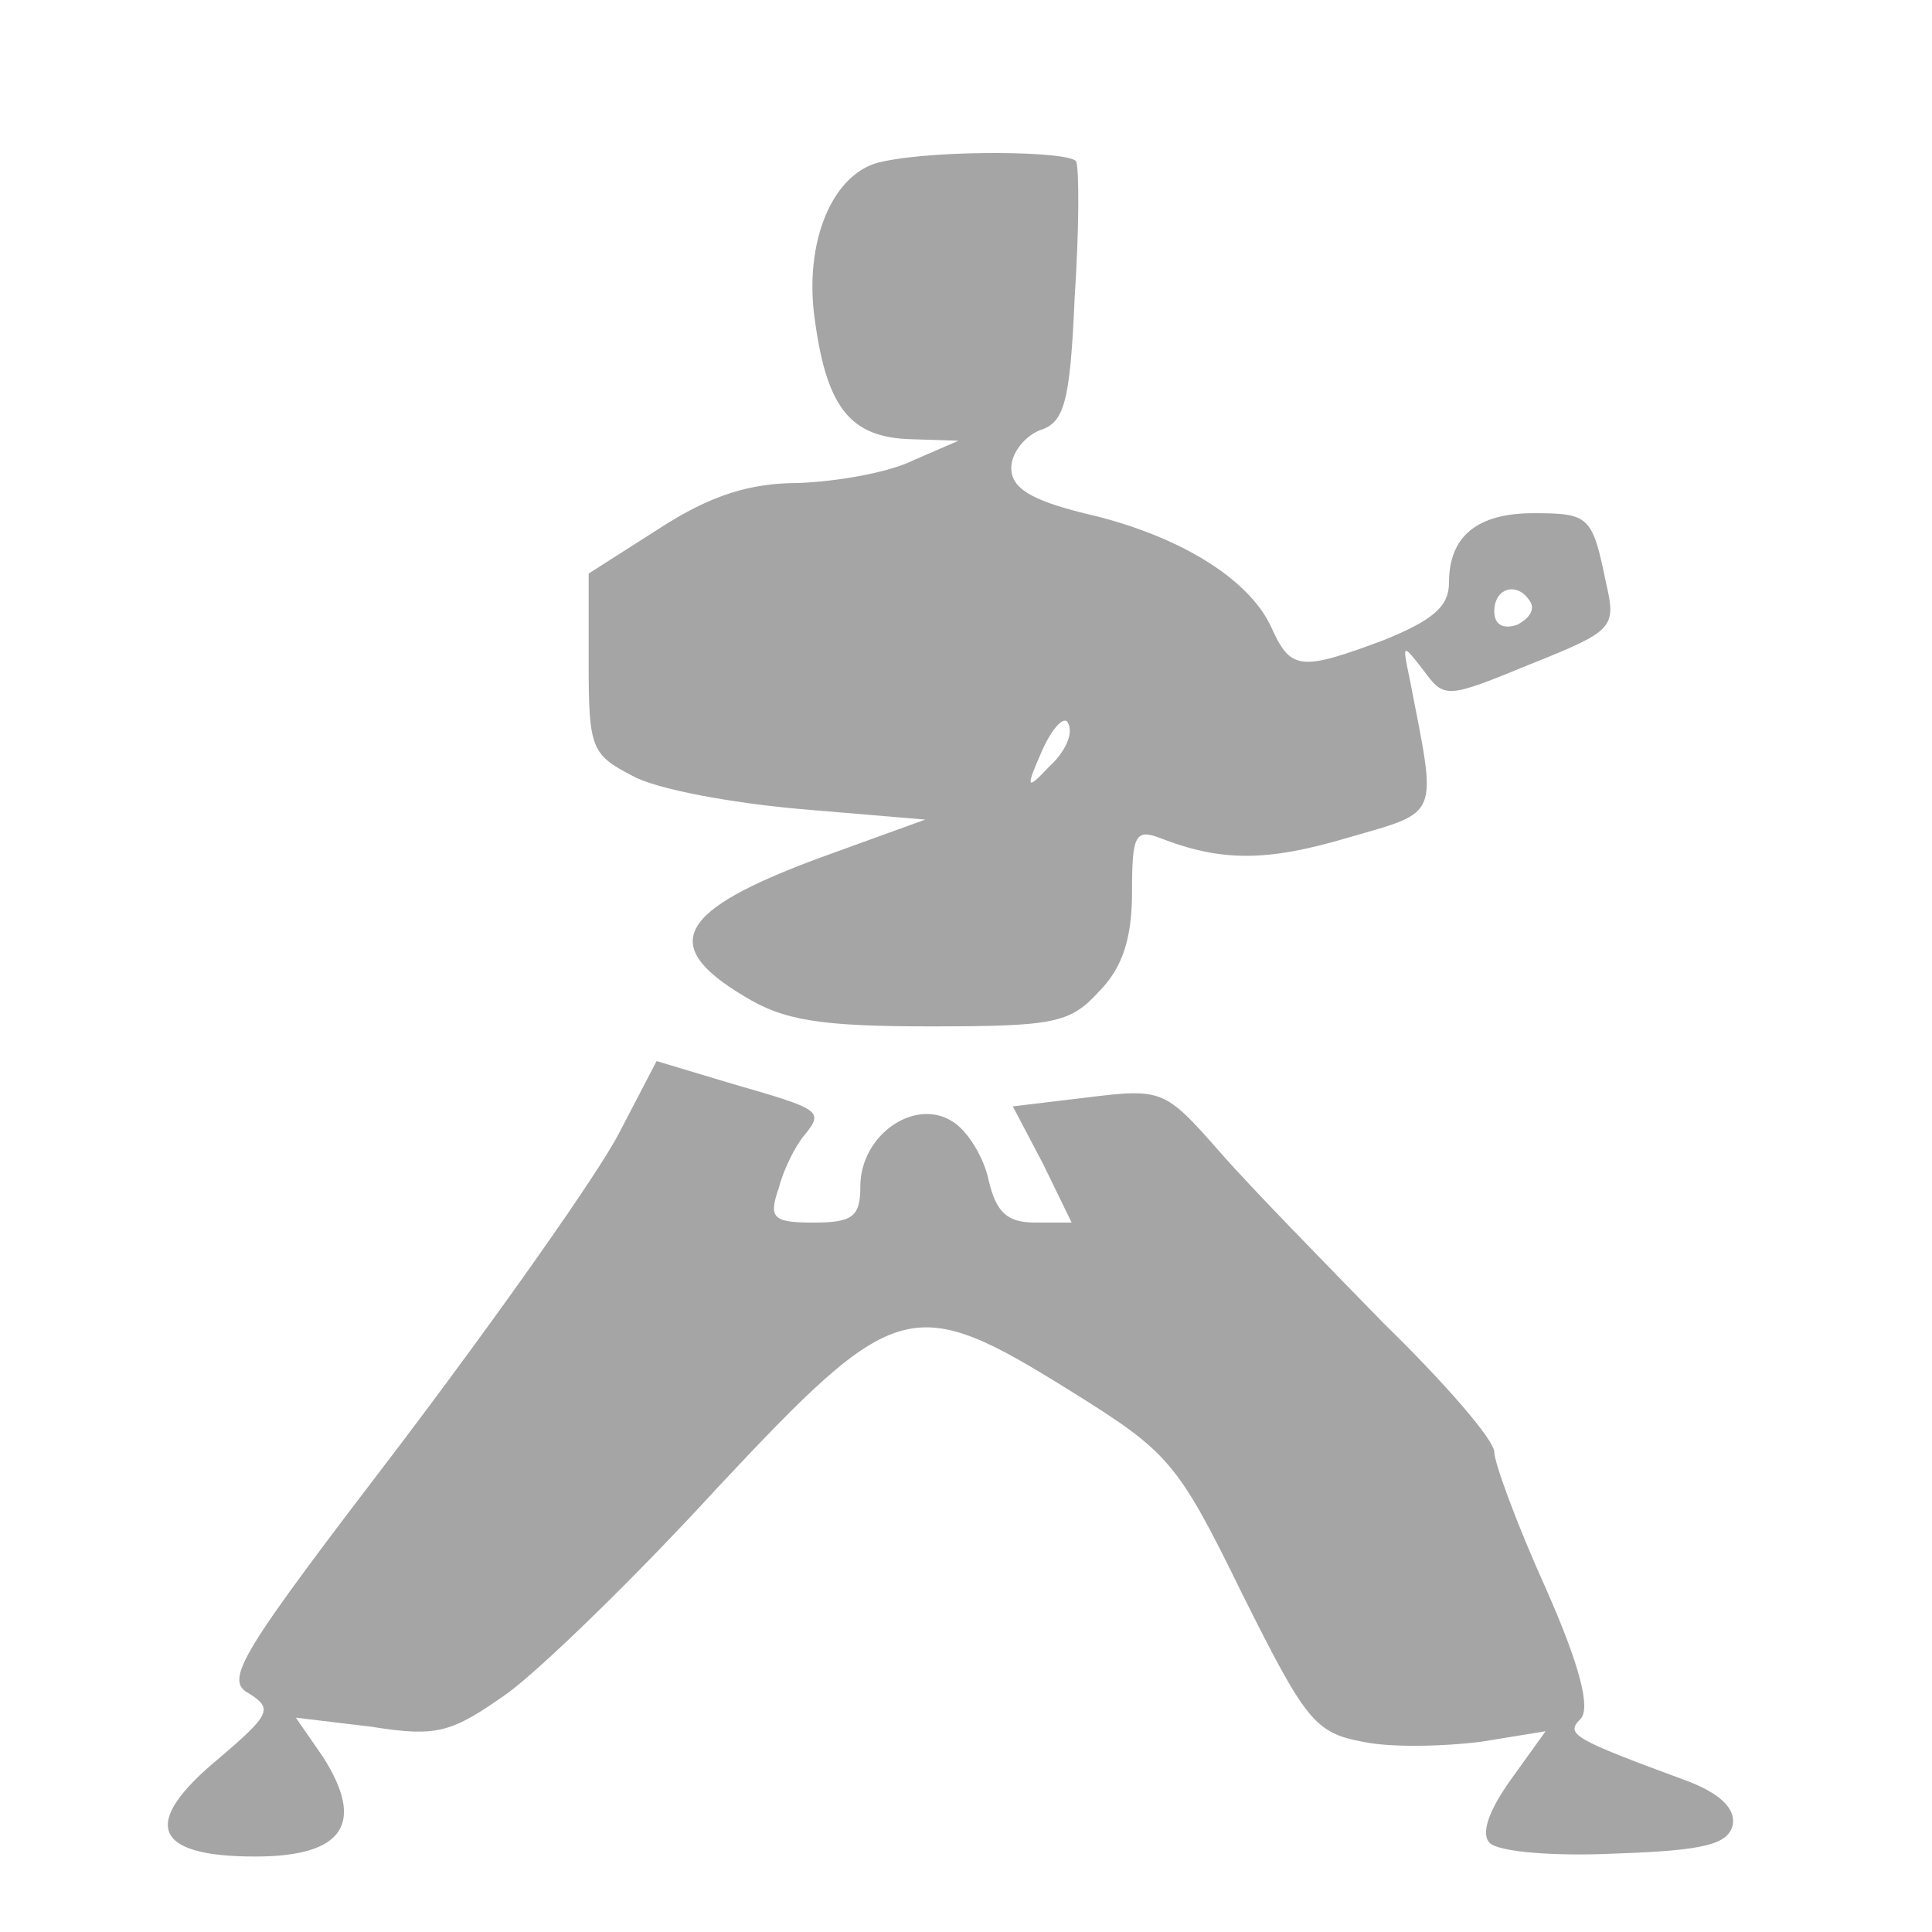
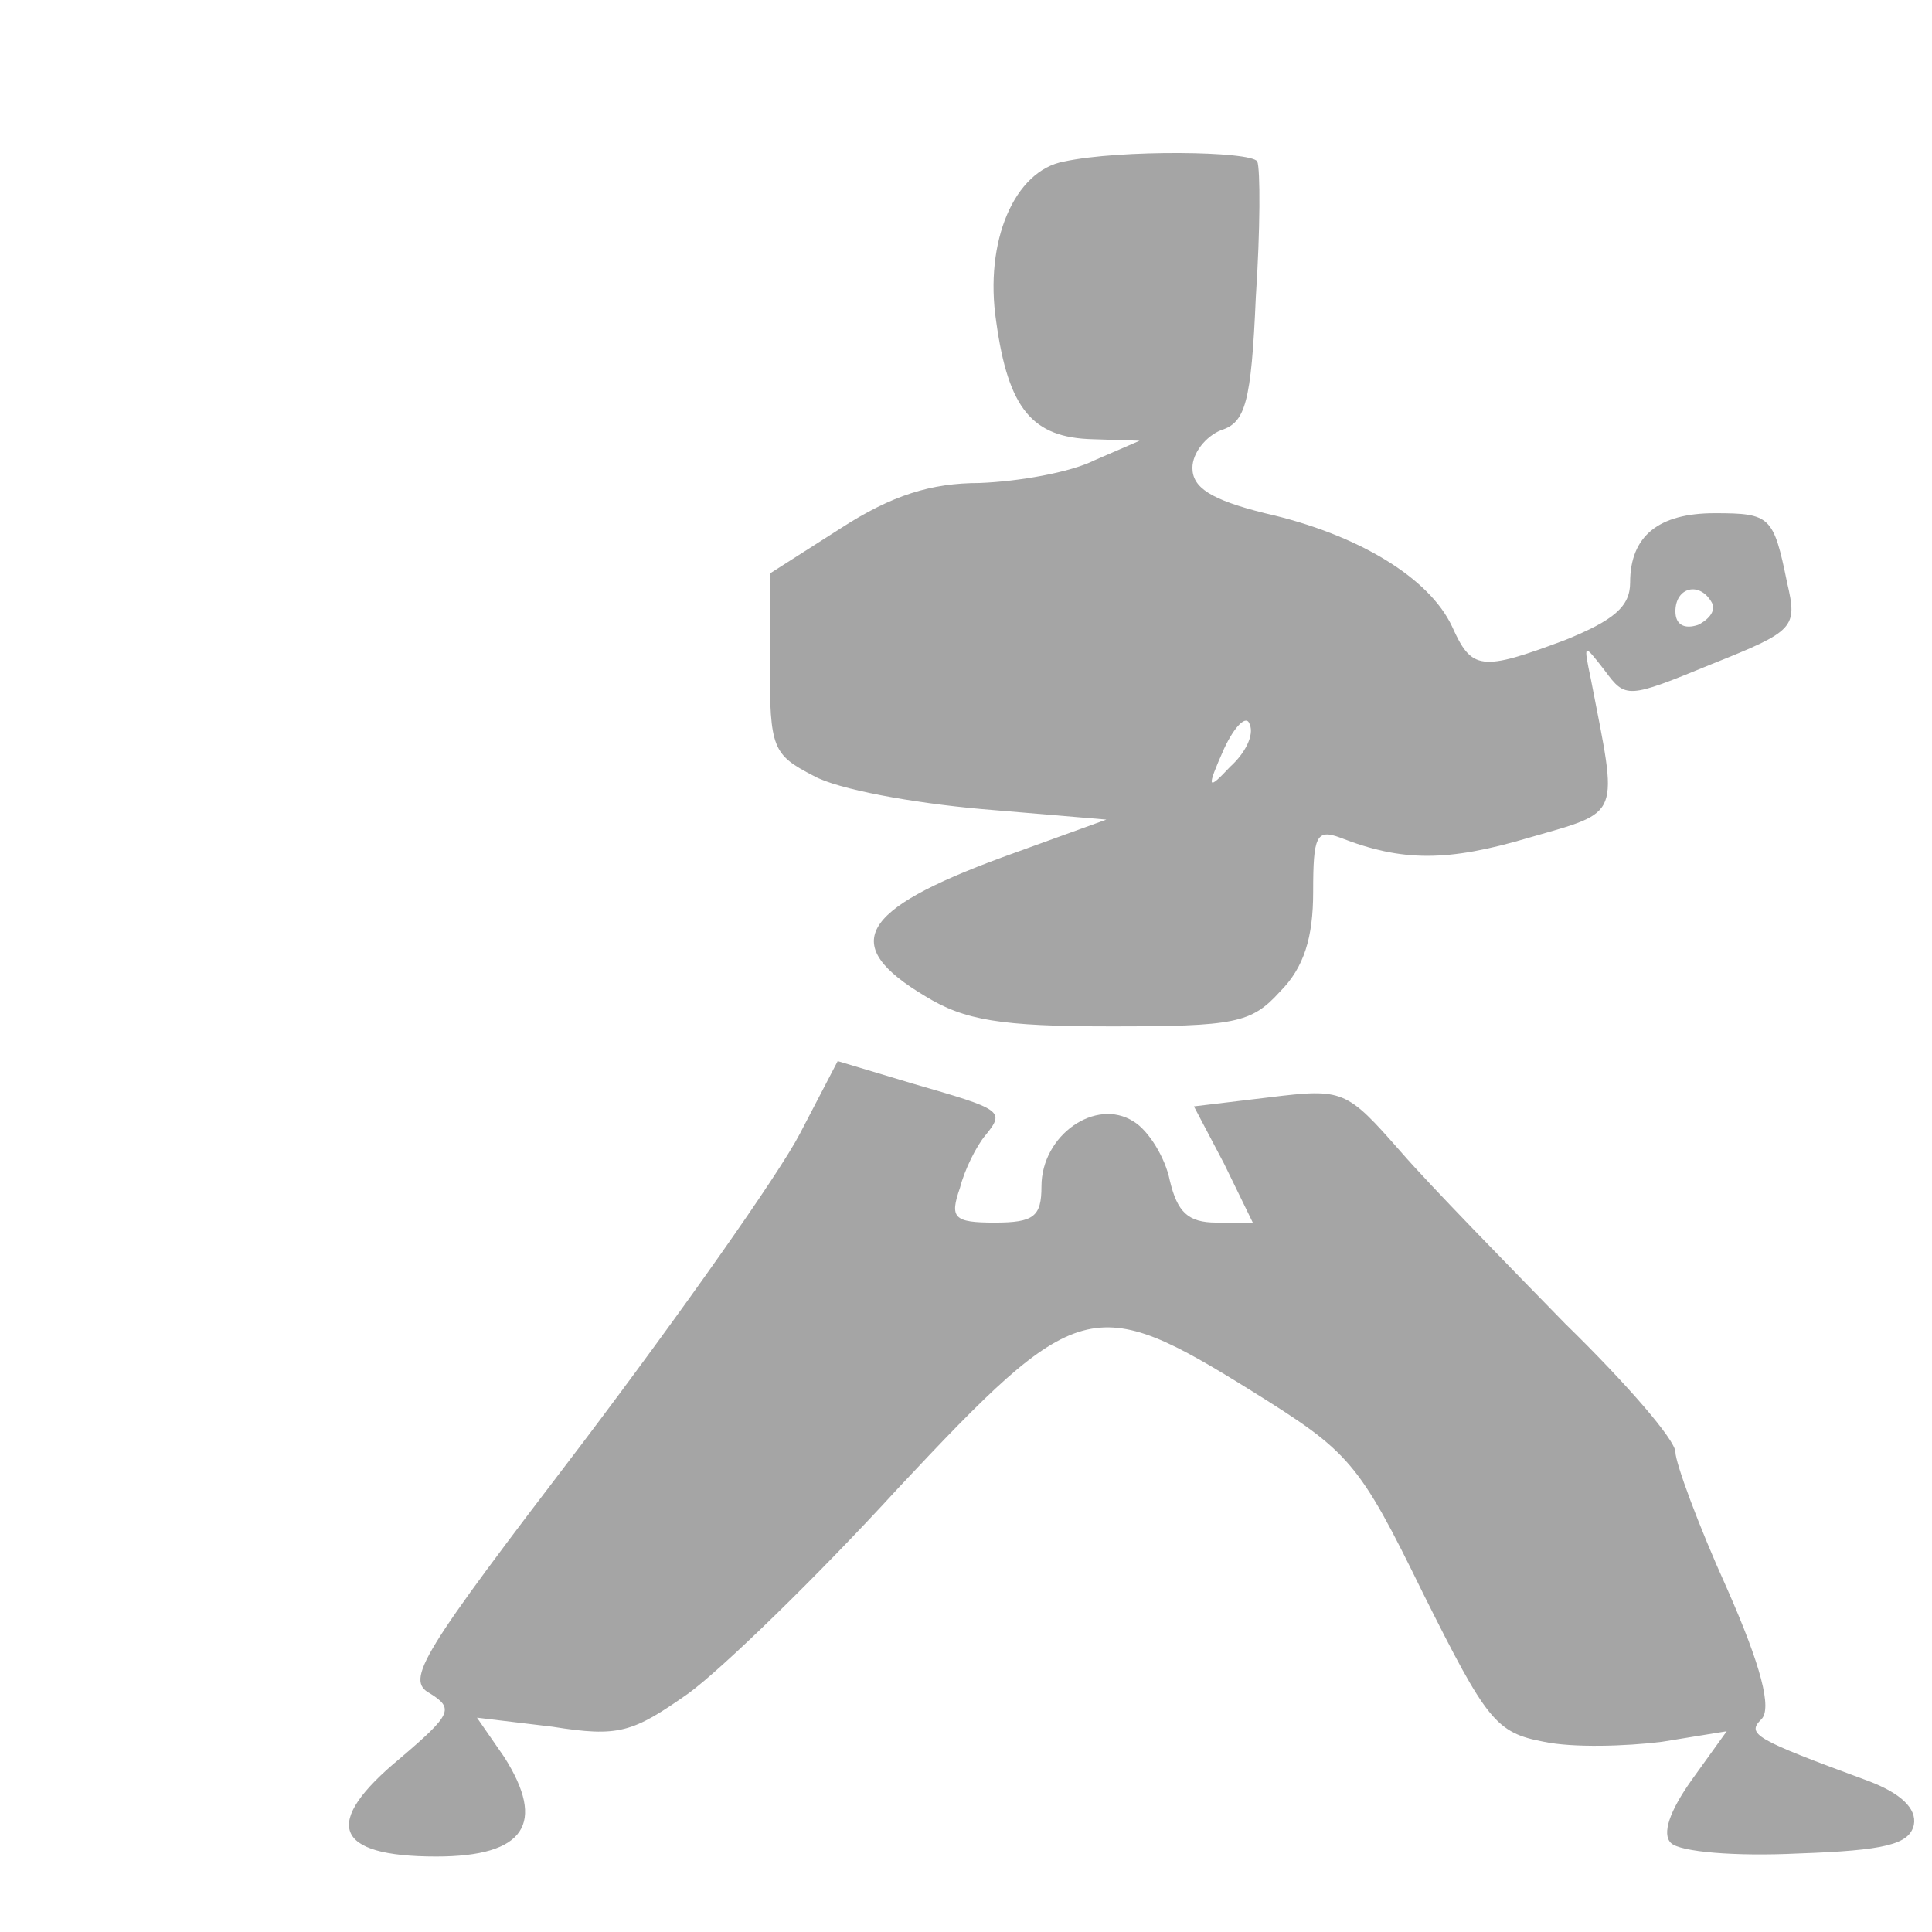
<svg xmlns="http://www.w3.org/2000/svg" version="1.0" width="28" height="28" viewBox="0 0 128 128" preserveAspectRatio="xMidYMid meet">
-   <g transform="translate(0,128) scale(0.1,-0.1)" fill="#A5A5A5" stroke="none">
+   <g transform="matrix(0.1, 0, 0, -0.1, 12, 128)" fill="#A5A5A5" stroke="none">
    <path d="M585 1173 c-33 -6 -53 -53 -45 -106 8 -58 24 -77 64 -78 l31 -1 -30 -13 c-16 -8 -50 -14 -76 -15 -32 0 -58 -8 -92 -30 l-47 -30 0 -60 c0 -56 2 -60 29 -74 16 -9 66 -18 111 -22 l83 -7 -69 -25 c-95 -35 -108 -58 -51 -92 26 -16 50 -20 123 -20 82 0 93 2 112 23 16 16 22 36 22 66 0 37 2 42 18 36 41 -16 71 -16 125 0 62 18 59 12 41 105 -5 24 -5 24 9 6 14 -19 15 -19 71 4 55 22 57 24 50 54 -9 44 -11 46 -48 46 -37 0 -56 -15 -56 -46 0 -16 -11 -25 -43 -38 -56 -21 -62 -20 -75 9 -15 32 -62 61 -124 75 -36 9 -48 17 -48 30 0 10 9 21 19 25 16 5 20 18 23 88 3 45 3 85 1 90 -4 7 -91 8 -128 0z m429 -292 c3 -5 -1 -11 -9 -15 -9 -3 -15 0 -15 9 0 16 16 20 24 6z m-319 -109 c-15 -16 -16 -15 -4 12 7 15 15 23 17 16 3 -7 -3 -19 -13 -28z" />
    <path d="M410 529 c-14 -27 -79 -119 -144 -205 -107 -140 -118 -157 -101 -166 16 -10 14 -14 -20 -43 -52 -43 -44 -65 24 -65 59 0 73 22 45 66 l-18 26 50 -6 c44 -7 53 -4 90 22 22 16 85 77 139 136 119 127 129 130 235 64 64 -40 70 -46 113 -134 42 -84 48 -92 80 -98 19 -4 54 -3 78 0 l43 7 -23 -32 c-15 -21 -20 -36 -14 -42 6 -6 43 -9 84 -7 58 2 74 6 77 19 2 11 -9 21 -30 29 -76 28 -81 31 -71 41 7 7 0 35 -23 87 -19 42 -34 83 -34 90 0 8 -33 46 -73 85 -39 40 -89 91 -109 114 -36 41 -38 42 -87 36 l-50 -6 20 -38 19 -39 -24 0 c-19 0 -26 7 -31 28 -3 15 -14 33 -24 39 -25 16 -61 -9 -61 -43 0 -20 -5 -24 -31 -24 -27 0 -30 3 -23 23 3 12 11 28 17 35 13 16 11 17 -48 34 l-50 15 -25 -48z" />
  </g>
</svg>
